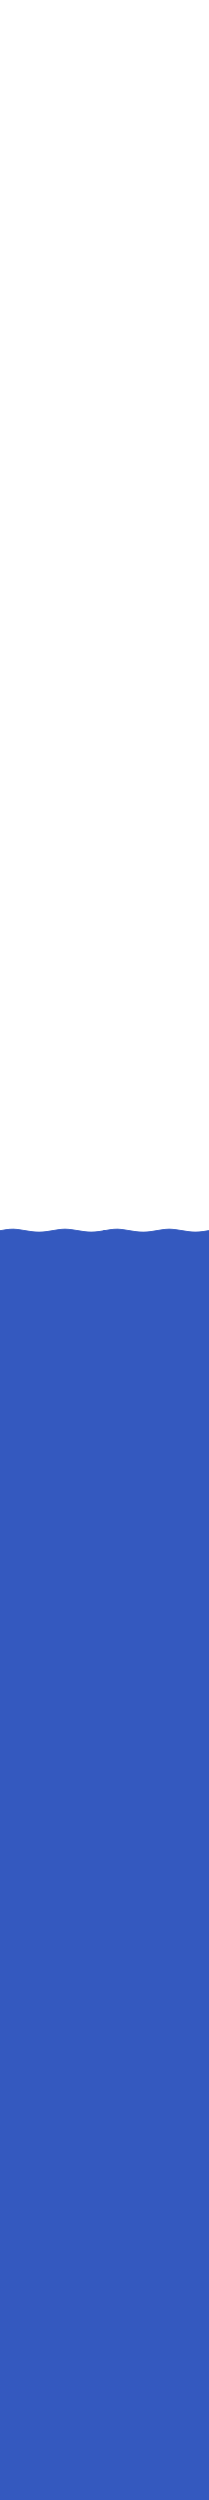
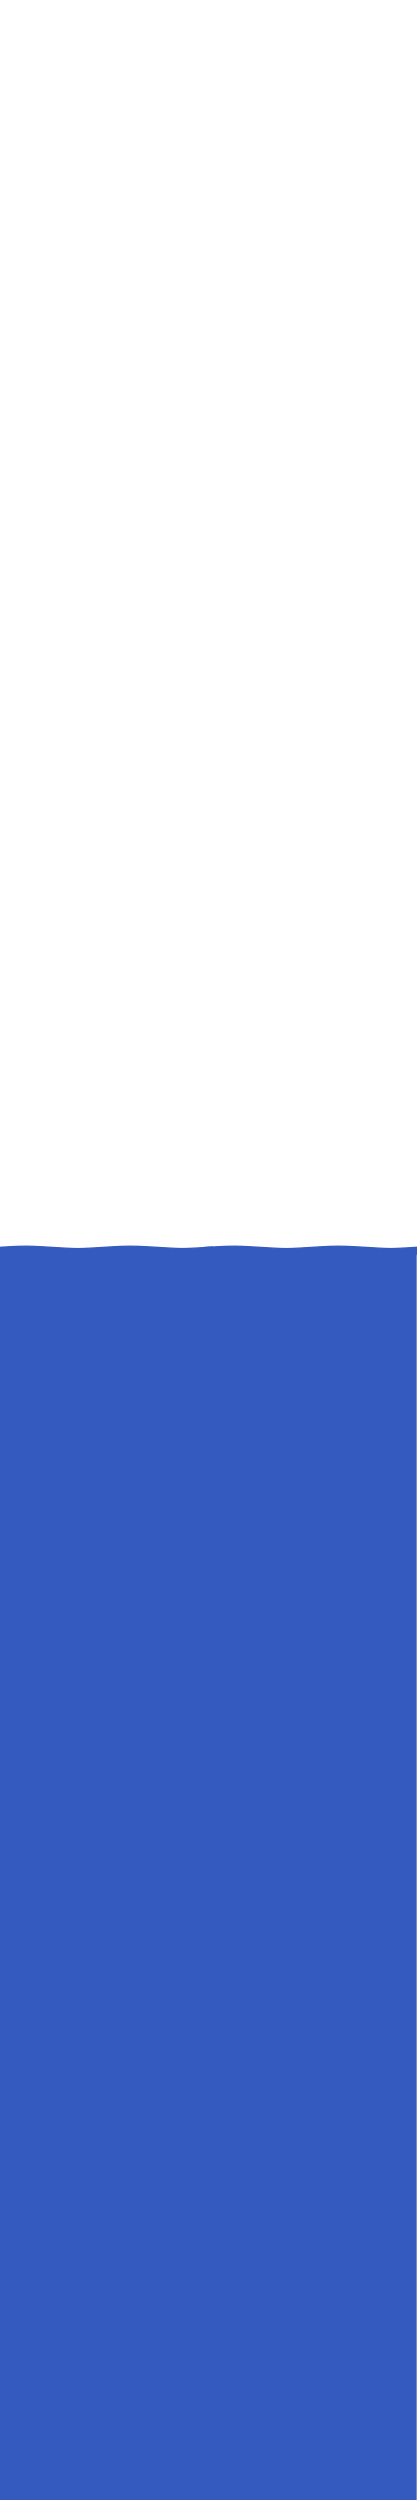
- <svg xmlns="http://www.w3.org/2000/svg" version="1.1" x="0px" y="0px" width="1000" height="12000" viewBox="0 0 1000 12000" xml:space="preserve" id="svg17574">
+ <svg xmlns="http://www.w3.org/2000/svg" version="1.1" x="0px" y="0px" width="250" height="1500" viewBox="0 0 250 1500" xml:space="preserve" id="svg17574">
  <defs id="defs17578" />
  <style type="text/css" id="style17551">
	.st0{fill:#3459BF;}
	.st1{display:none;}
	.st2{display:inline;fill:#2351AD;}
	.st3{display:inline;fill:#182E59;}
</style>
  <g id="Layer_1" transform="translate(1990.03,-3630.005)">
</g>
  <g id="Layer_4" transform="translate(1990.03,-3630.005)">
</g>
-   <g id="Layer_2" transform="matrix(0.0999993,0,0,0.03757694,199.0016,5763.21)">
-     <g id="g17559">
-       <path class="st0" d="m -1990.03,3833.07 c 144.82,-63.86 439.31,-213.85 632.35,-202.45 185.27,10.94 452.9,147.55 593.32,202.45 151.69,59.31 450.91,214.02 652.73,211.66 197.57,-2.31 481.72,-154.56 628.45,-213.5 141.05,-56.66 421.93,-201.32 611.91,-200.61 197.89,0.73 495.8,146.41 644.99,204.29 145.41,56.41 427.33,205.75 620.18,204.29 192.64,-1.46 616.05,-206.13 616.05,-206.13 L 3010,5000 h -4999.97 z" id="path17555" style="stroke:#3459bf;stroke-width:102.374;stroke-miterlimit:4;stroke-dasharray:none;stroke-opacity:1" />
-       <path class="st0" d="m 3010,3833.07 c 144.82,-63.86 439.31,-213.85 632.35,-202.45 185.27,10.94 452.9,147.55 593.32,202.45 151.69,59.31 450.91,214.02 652.73,211.66 197.57,-2.31 481.72,-154.56 628.45,-213.5 141.05,-56.66 421.93,-201.32 611.91,-200.61 197.89,0.73 495.8,146.41 644.99,204.29 145.41,56.41 427.33,205.75 620.18,204.29 192.64,-1.46 616.05,-206.13 616.05,-206.13 L 8010.04,5000 H 3010.06 Z" id="path17557" style="stroke:#3459bf;stroke-width:102.374;stroke-miterlimit:4;stroke-dasharray:none;stroke-opacity:1" />
+   <g id="Layer_2" transform="matrix(0.02499982,0,0,0.00349265,49.7504,735.0147)" style="stroke-width:214.035;stroke-miterlimit:4;stroke-dasharray:none">
+     <g id="g17559" style="stroke-width:214.035;stroke-miterlimit:4;stroke-dasharray:none">
+       <path class="st0" d="m -1990.03,3833.07 c 144.82,-63.86 439.31,-213.85 632.35,-202.45 185.27,10.94 452.9,147.55 593.32,202.45 151.69,59.31 450.91,214.02 652.73,211.66 197.57,-2.31 481.72,-154.56 628.45,-213.5 141.05,-56.66 421.93,-201.32 611.91,-200.61 197.89,0.73 495.8,146.41 644.99,204.29 145.41,56.41 427.33,205.75 620.18,204.29 192.64,-1.46 616.05,-206.13 616.05,-206.13 L 3010,5000 h -4999.97 z" id="path17555" style="stroke:#3459bf;stroke-width:214.035;stroke-miterlimit:4;stroke-dasharray:none;stroke-opacity:1" />
+       <path class="st0" d="m 3010,3833.07 c 144.82,-63.86 439.31,-213.85 632.35,-202.45 185.27,10.94 452.9,147.55 593.32,202.45 151.69,59.31 450.91,214.02 652.73,211.66 197.57,-2.31 481.72,-154.56 628.45,-213.5 141.05,-56.66 421.93,-201.32 611.91,-200.61 197.89,0.73 495.8,146.41 644.99,204.29 145.41,56.41 427.33,205.75 620.18,204.29 192.64,-1.46 616.05,-206.13 616.05,-206.13 L 8010.04,5000 H 3010.06 Z" id="path17557" style="stroke:#3459bf;stroke-width:214.035;stroke-miterlimit:4;stroke-dasharray:none;stroke-opacity:1" />
    </g>
-     <g class="st1" id="g17565">
-       <path class="st2" d="M 2500,5000 H 0 V 2868.71 c 0,0 220.98,276.59 304.51,255.69 87.77,-21.96 239.4,-202.24 316.34,-282.81 76.07,-79.67 225.81,-278.71 313.38,-275.72 87.59,2.99 234.82,205.36 310.43,286.57 75.91,81.54 231.35,274.4 319.3,271.25 86.61,-3.1 237.81,-193.57 313.38,-271.25 77.3,-79.44 230.71,-283.7 319.3,-282.1 83.63,1.51 303.36,298.37 303.36,298.37 z" id="path17561" />
-       <path class="st2" d="M 5000,5000 H 2500 V 2868.71 c 0,0 220.98,276.59 304.51,255.69 87.77,-21.96 239.4,-202.24 316.34,-282.81 76.07,-79.67 225.81,-278.71 313.38,-275.72 87.59,2.99 234.82,205.36 310.43,286.57 75.91,81.54 231.35,274.4 319.3,271.25 86.61,-3.1 237.81,-193.57 313.38,-271.25 77.3,-79.44 230.71,-283.7 319.3,-282.1 83.63,1.51 303.36,298.37 303.36,298.37 z" id="path17563" />
+     <g class="st1" id="g17565" style="stroke-width:214.035;stroke-miterlimit:4;stroke-dasharray:none">
+       <path class="st2" d="M 2500,5000 H 0 V 2868.71 c 0,0 220.98,276.59 304.51,255.69 87.77,-21.96 239.4,-202.24 316.34,-282.81 76.07,-79.67 225.81,-278.71 313.38,-275.72 87.59,2.99 234.82,205.36 310.43,286.57 75.91,81.54 231.35,274.4 319.3,271.25 86.61,-3.1 237.81,-193.57 313.38,-271.25 77.3,-79.44 230.71,-283.7 319.3,-282.1 83.63,1.51 303.36,298.37 303.36,298.37 z" id="path17561" style="stroke-width:214.035;stroke-miterlimit:4;stroke-dasharray:none" />
+       <path class="st2" d="M 5000,5000 H 2500 V 2868.71 c 0,0 220.98,276.59 304.51,255.69 87.77,-21.96 239.4,-202.24 316.34,-282.81 76.07,-79.67 225.81,-278.71 313.38,-275.72 87.59,2.99 234.82,205.36 310.43,286.57 75.91,81.54 231.35,274.4 319.3,271.25 86.61,-3.1 237.81,-193.57 313.38,-271.25 77.3,-79.44 230.71,-283.7 319.3,-282.1 83.63,1.51 303.36,298.37 303.36,298.37 z" id="path17563" style="stroke-width:214.035;stroke-miterlimit:4;stroke-dasharray:none" />
    </g>
-     <g class="st1" id="g17571">
-       <path class="st3" d="M 2500,5000 H 0 V 3520.28 c 0,0 220.98,192.03 304.51,177.52 87.77,-15.25 239.4,-140.41 316.34,-196.35 76.07,-55.32 225.81,-193.5 313.38,-191.43 87.59,2.07 234.82,142.58 310.43,198.96 75.91,56.61 231.35,190.51 319.3,188.32 86.61,-2.16 237.81,-134.39 313.38,-188.32 77.3,-55.16 230.71,-196.97 319.3,-195.85 83.63,1.05 303.36,207.15 303.36,207.15 z" id="path17567" />
-       <path class="st3" d="M 5000,5000 H 2500 V 3520.28 c 0,0 220.98,192.03 304.51,177.52 87.77,-15.25 239.4,-140.41 316.34,-196.35 76.07,-55.32 225.81,-193.5 313.38,-191.43 87.59,2.07 234.82,142.58 310.43,198.96 75.91,56.61 231.35,190.51 319.3,188.32 86.61,-2.16 237.81,-134.39 313.38,-188.32 77.3,-55.16 230.71,-196.97 319.3,-195.85 83.63,1.05 303.36,207.15 303.36,207.15 z" id="path17569" />
+     <g class="st1" id="g17571" style="stroke-width:214.035;stroke-miterlimit:4;stroke-dasharray:none">
+       <path class="st3" d="M 2500,5000 H 0 V 3520.28 c 0,0 220.98,192.03 304.51,177.52 87.77,-15.25 239.4,-140.41 316.34,-196.35 76.07,-55.32 225.81,-193.5 313.38,-191.43 87.59,2.07 234.82,142.58 310.43,198.96 75.91,56.61 231.35,190.51 319.3,188.32 86.61,-2.16 237.81,-134.39 313.38,-188.32 77.3,-55.16 230.71,-196.97 319.3,-195.85 83.63,1.05 303.36,207.15 303.36,207.15 z" id="path17567" style="stroke-width:214.035;stroke-miterlimit:4;stroke-dasharray:none" />
+       <path class="st3" d="M 5000,5000 H 2500 V 3520.28 c 0,0 220.98,192.03 304.51,177.52 87.77,-15.25 239.4,-140.41 316.34,-196.35 76.07,-55.32 225.81,-193.5 313.38,-191.43 87.59,2.07 234.82,142.58 310.43,198.96 75.91,56.61 231.35,190.51 319.3,188.32 86.61,-2.16 237.81,-134.39 313.38,-188.32 77.3,-55.16 230.71,-196.97 319.3,-195.85 83.63,1.05 303.36,207.15 303.36,207.15 z" id="path17569" style="stroke-width:214.035;stroke-miterlimit:4;stroke-dasharray:none" />
    </g>
  </g>
-   <rect style="fill:#3459bf;fill-opacity:1;stroke:#3459bf;stroke-width:56.562;stroke-miterlimit:4;stroke-dasharray:none;stroke-opacity:1" id="rect17604" width="950.001" height="6032.581" x="25" y="5940.636" ry="0" />
+   <rect style="fill:#3459bf;fill-opacity:1;stroke:#3459bf;stroke-width:10;stroke-miterlimit:4;stroke-dasharray:none;stroke-opacity:1" id="rect17604" width="240.015" height="744.018" x="4.992" y="755.239" ry="0" />
</svg>
